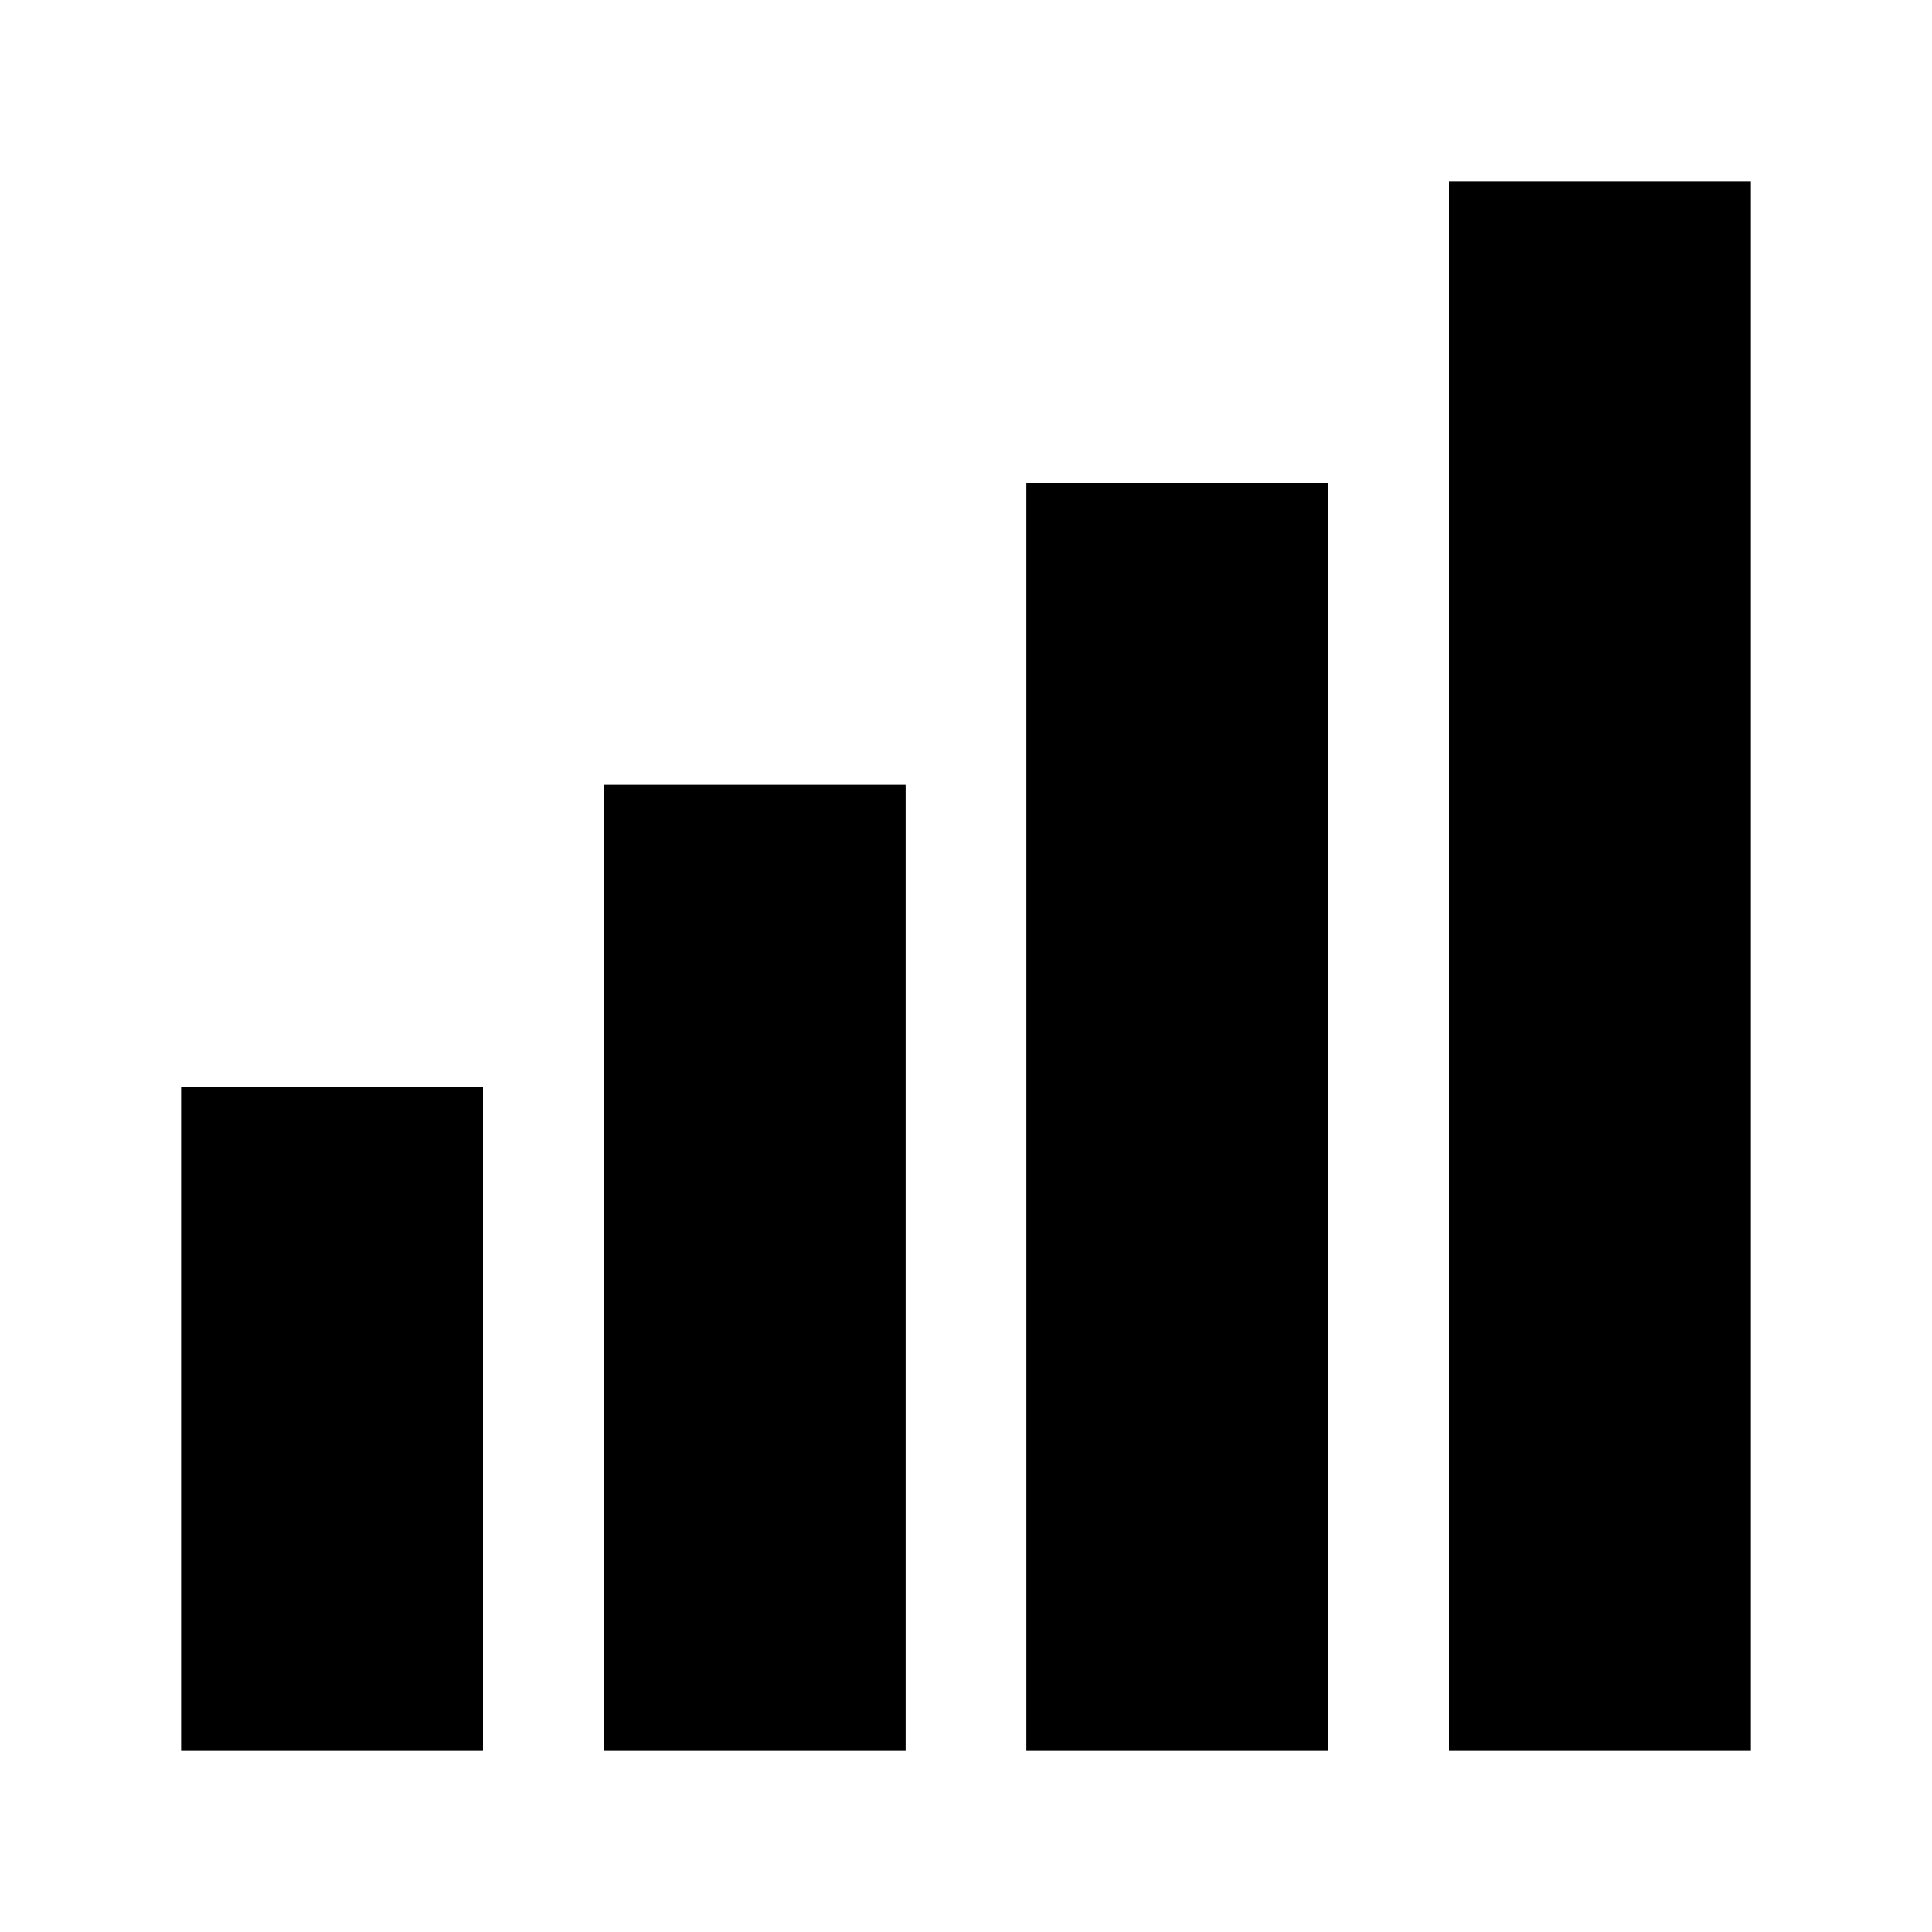
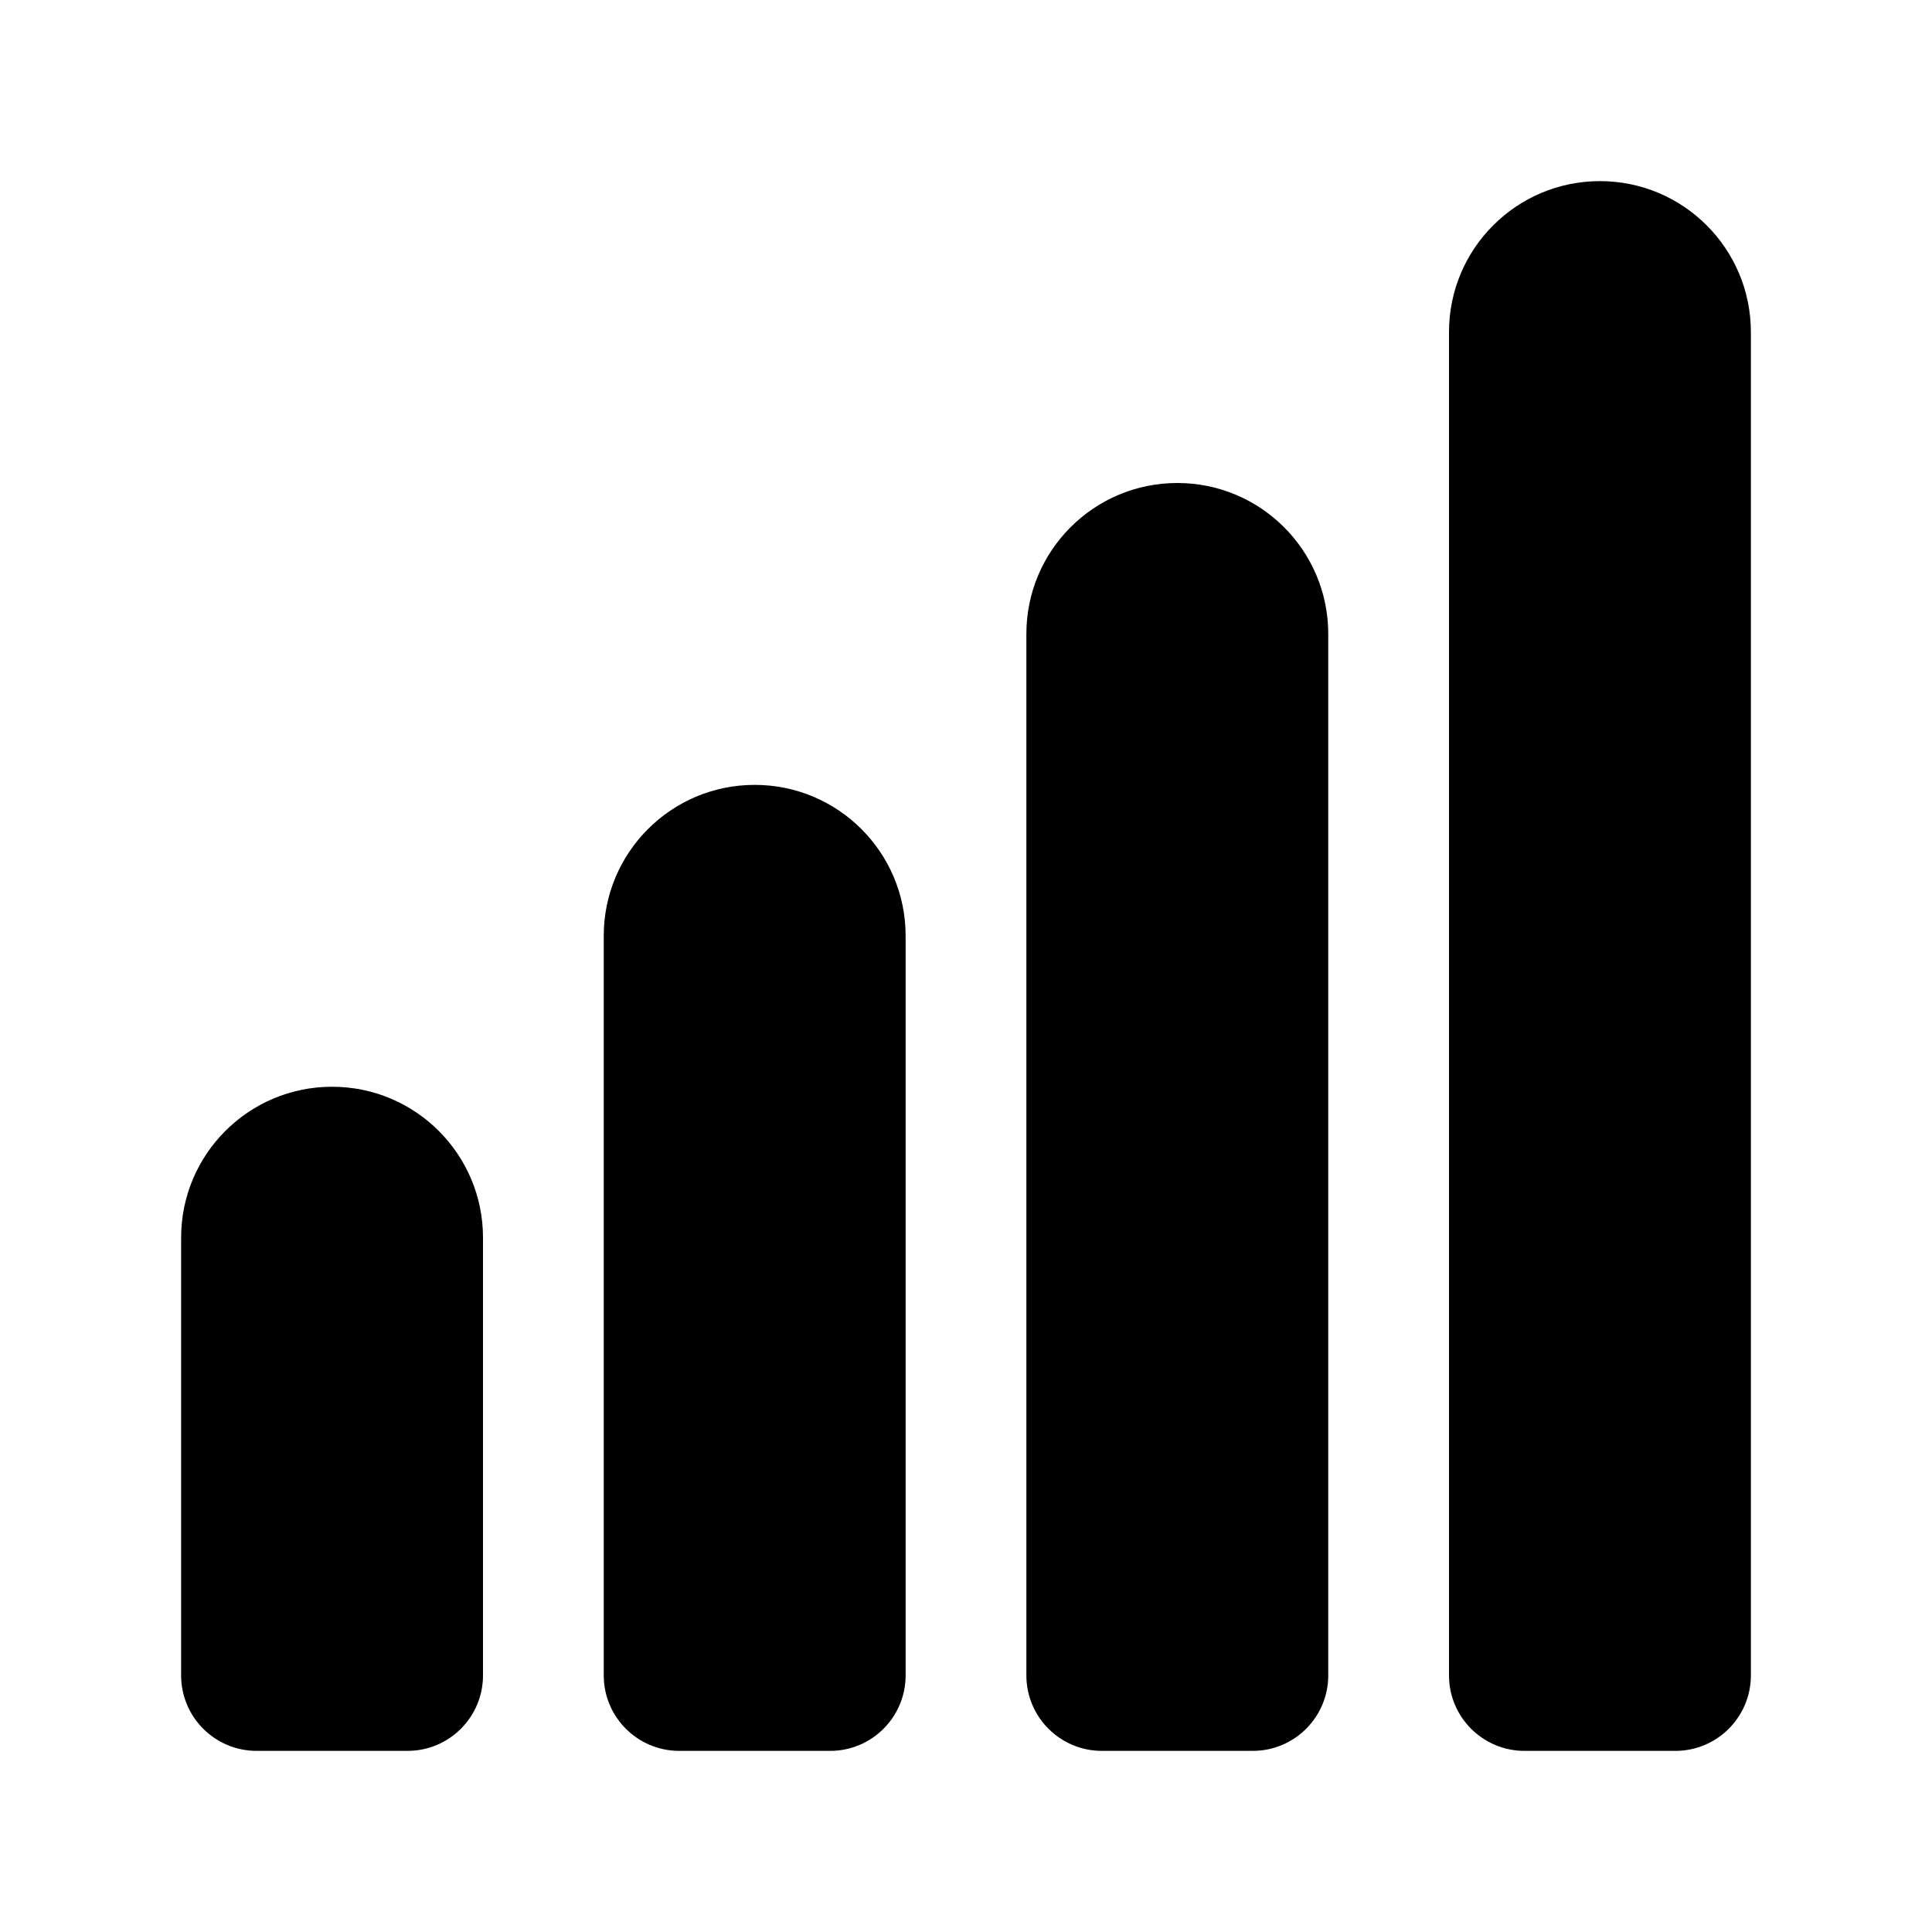
<svg xmlns="http://www.w3.org/2000/svg" width="32" height="32" viewBox="0 0 32 32" fill="#000000">
-   <path d="M29 29H24V3H29V29ZM15 29H10V13H15V29ZM8 29H3V18H8V29Z" />
-   <path d="M17 29H22V8H17V29Z" />
+   <path d="M29 27.75C29 28.44 28.44 29 27.75 29H25.25C24.56 29 24 28.44 24 27.75V5.5C24 4.119 25.119 3 26.5 3C27.881 3 29 4.119 29 5.5V27.75ZM15 27.75C15 28.44 14.44 29 13.75 29H11.25C10.56 29 10 28.44 10 27.75V15.5C10 14.119 11.119 13 12.5 13C13.881 13 15 14.119 15 15.5V27.75ZM8 27.75C8 28.44 7.44 29 6.75 29H4.25C3.56 29 3 28.44 3 27.75V20.5C3 19.119 4.119 18 5.5 18C6.881 18 8 19.119 8 20.5V27.75Z" />
+   <path d="M17 27.75C17 28.44 17.56 29 18.25 29H20.75C21.44 29 22 28.44 22 27.75V10.5C22 9.119 20.881 8 19.5 8C18.119 8 17 9.119 17 10.5V27.75Z" />
</svg>
